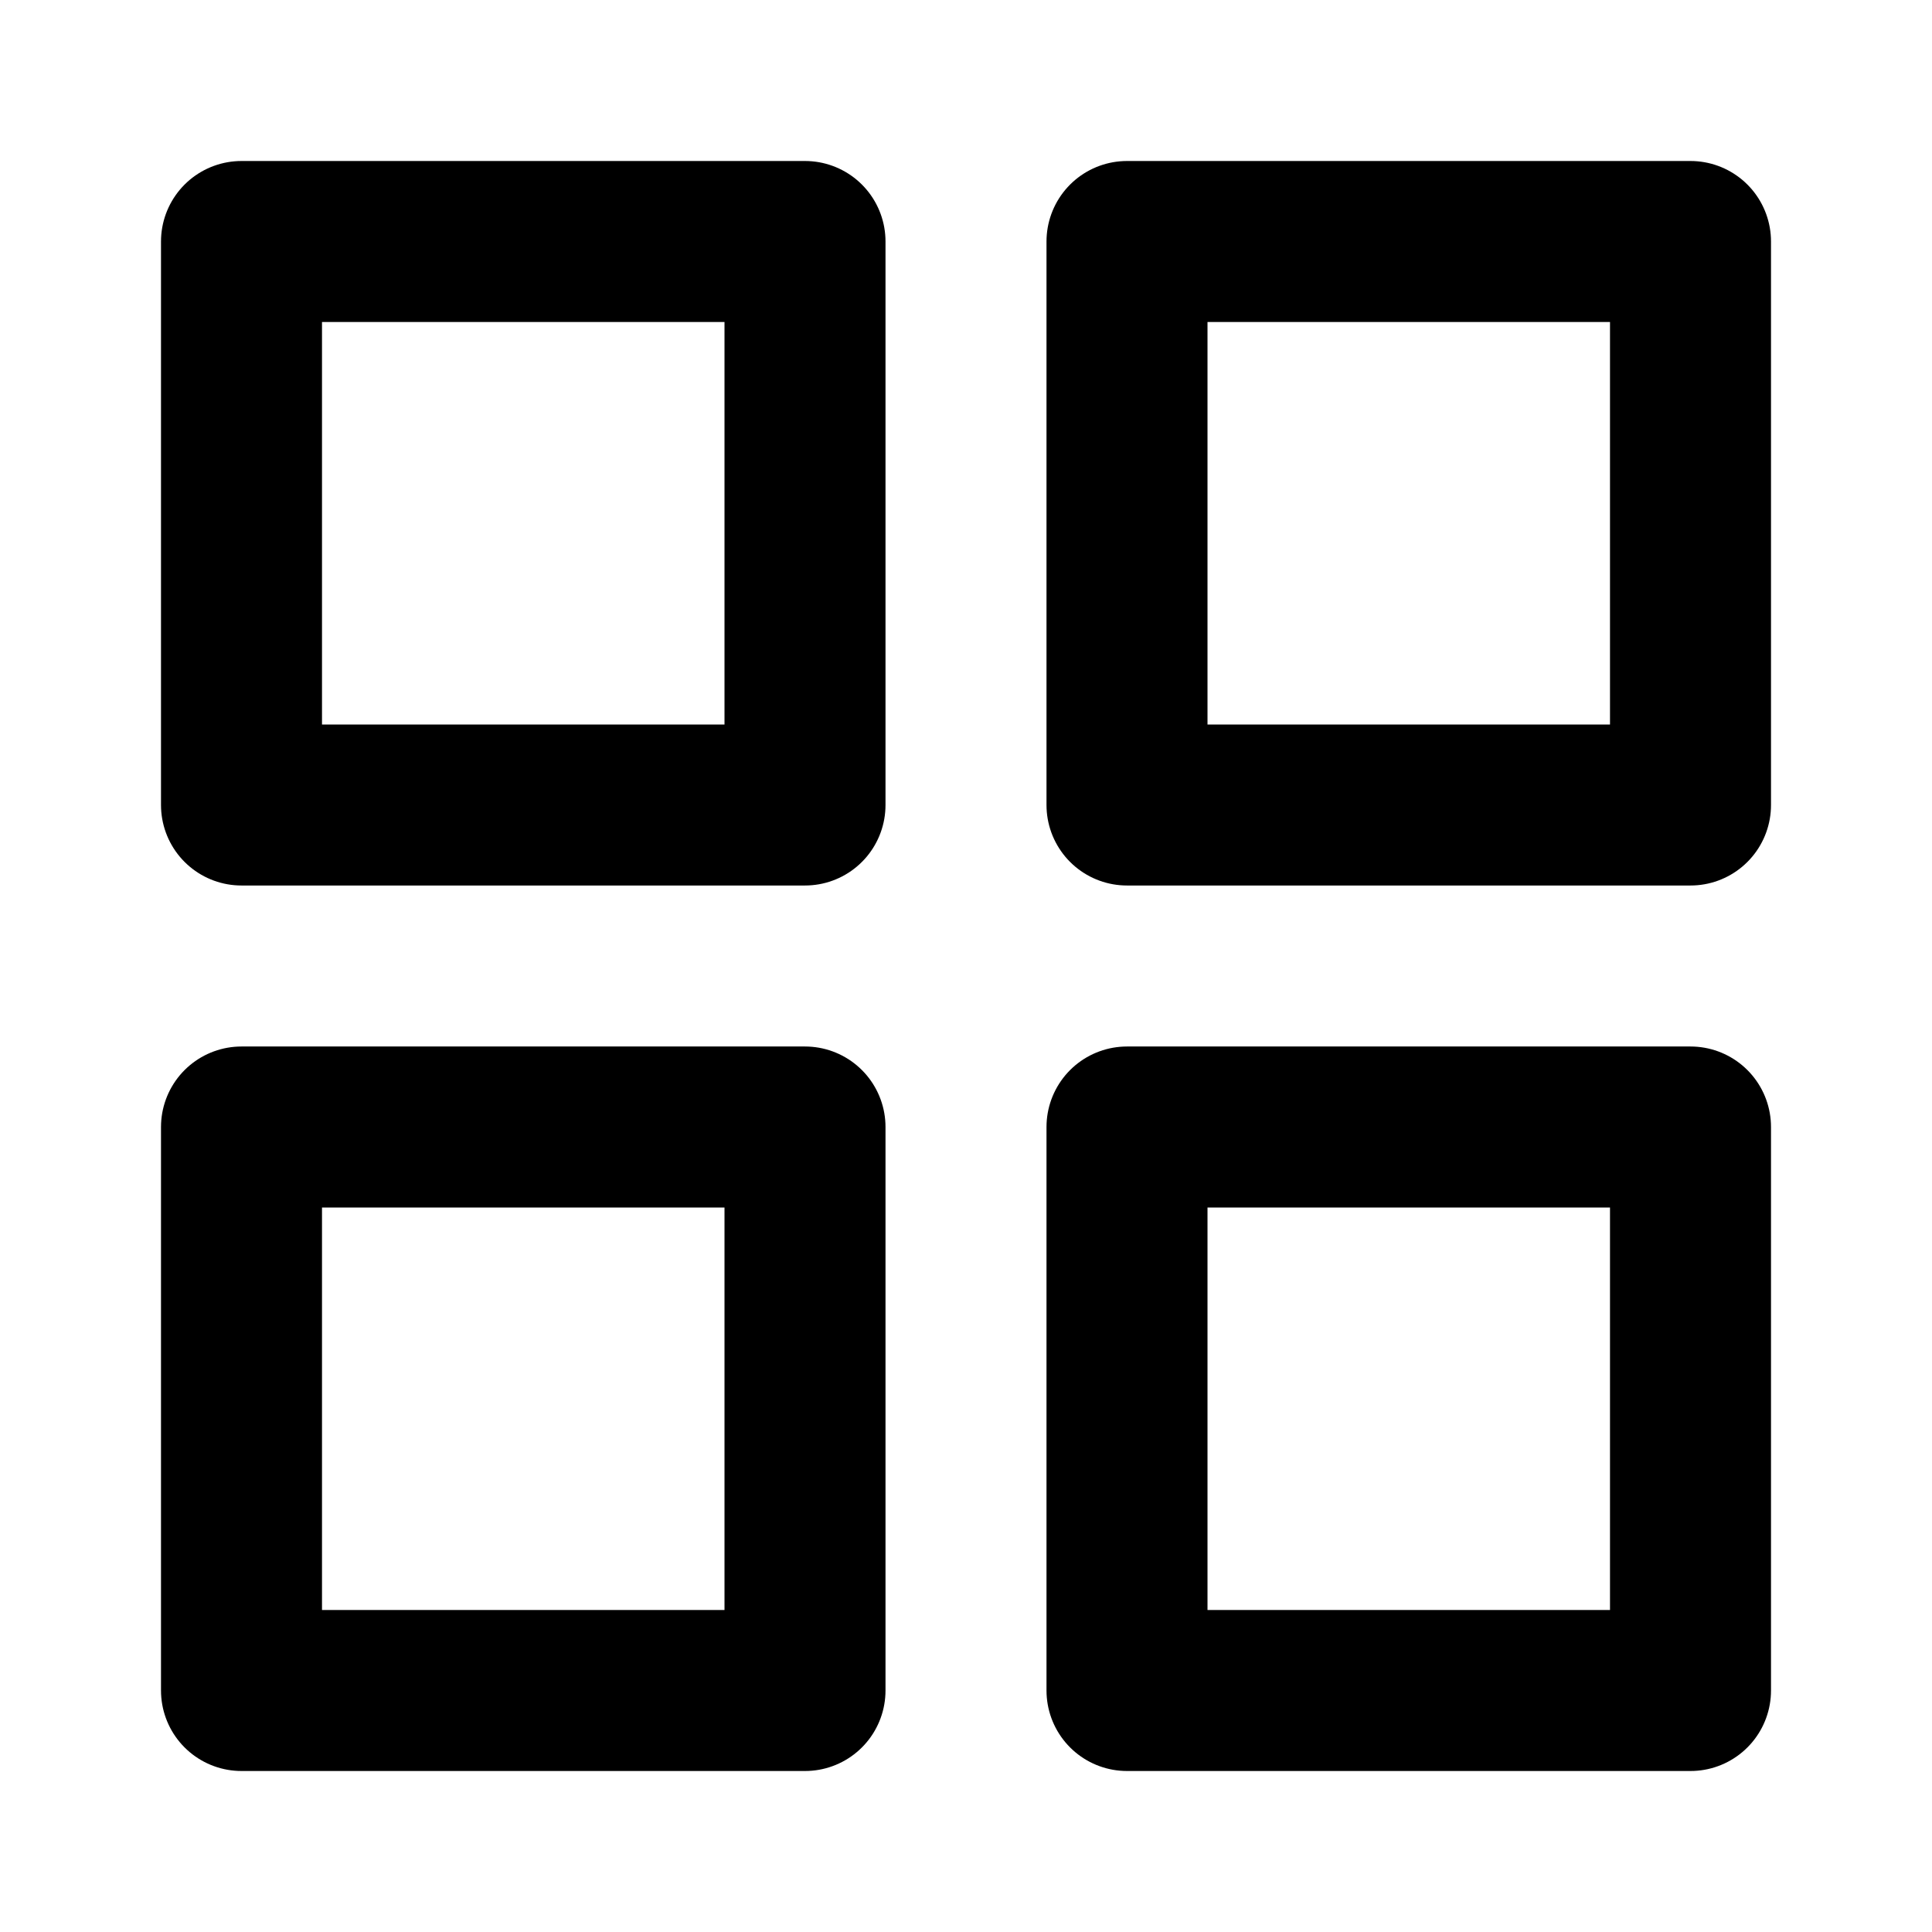
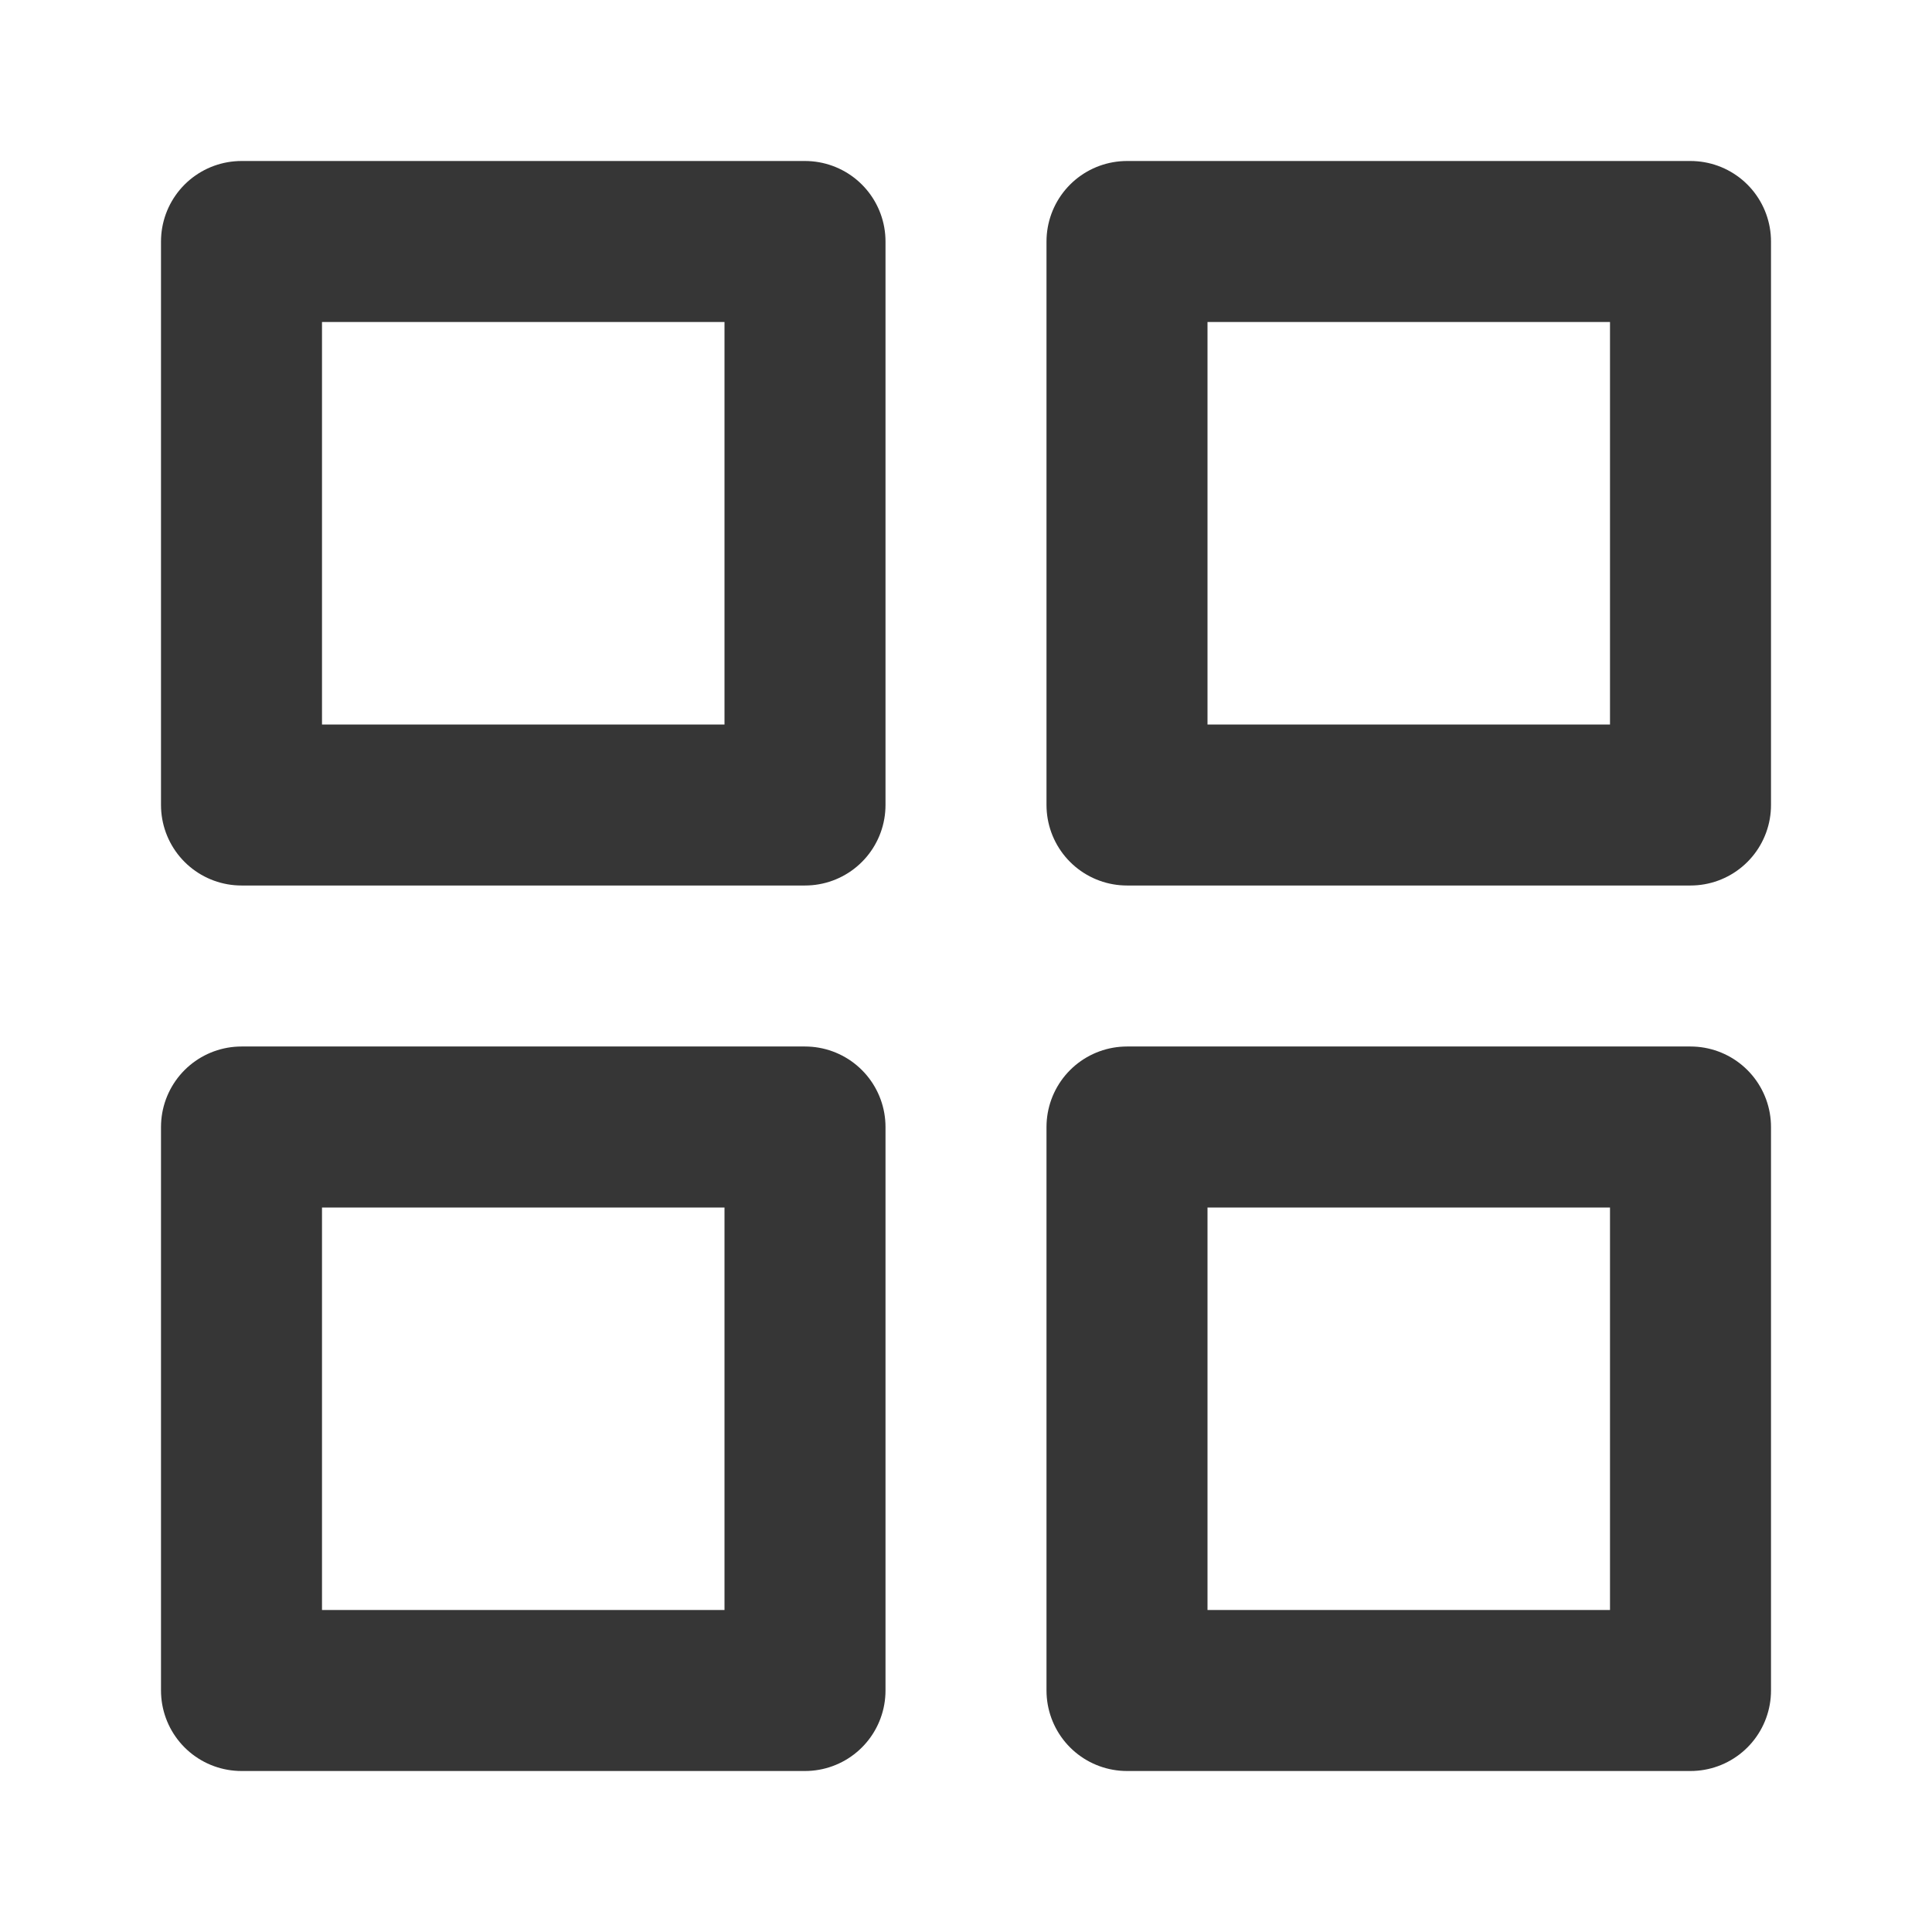
<svg xmlns="http://www.w3.org/2000/svg" width="24" height="24" viewBox="0 0 24 24">
-   <rect x="3" y="3" width="7" height="7" fill="none" stroke="#000" stroke-linecap="round" stroke-linejoin="round" stroke-width="2" />
-   <rect x="14" y="3" width="7" height="7" fill="none" stroke="#000" stroke-linecap="round" stroke-linejoin="round" stroke-width="2" />
-   <rect x="14" y="14" width="7" height="7" fill="none" stroke="#000" stroke-linecap="round" stroke-linejoin="round" stroke-width="2" />
-   <rect x="3" y="14" width="7" height="7" fill="none" stroke="#000" stroke-linecap="round" stroke-linejoin="round" stroke-width="2" />
+   <rect x="3" y="3" width="7" height="7" fill="none" stroke="#363636" stroke-linecap="round" stroke-linejoin="round" stroke-width="2" />
+   <rect x="14" y="3" width="7" height="7" fill="none" stroke="#363636" stroke-linecap="round" stroke-linejoin="round" stroke-width="2" />
+   <rect x="14" y="14" width="7" height="7" fill="none" stroke="#363636" stroke-linecap="round" stroke-linejoin="round" stroke-width="2" />
+   <rect x="3" y="14" width="7" height="7" fill="none" stroke="#363636" stroke-linecap="round" stroke-linejoin="round" stroke-width="2" />
</svg>
